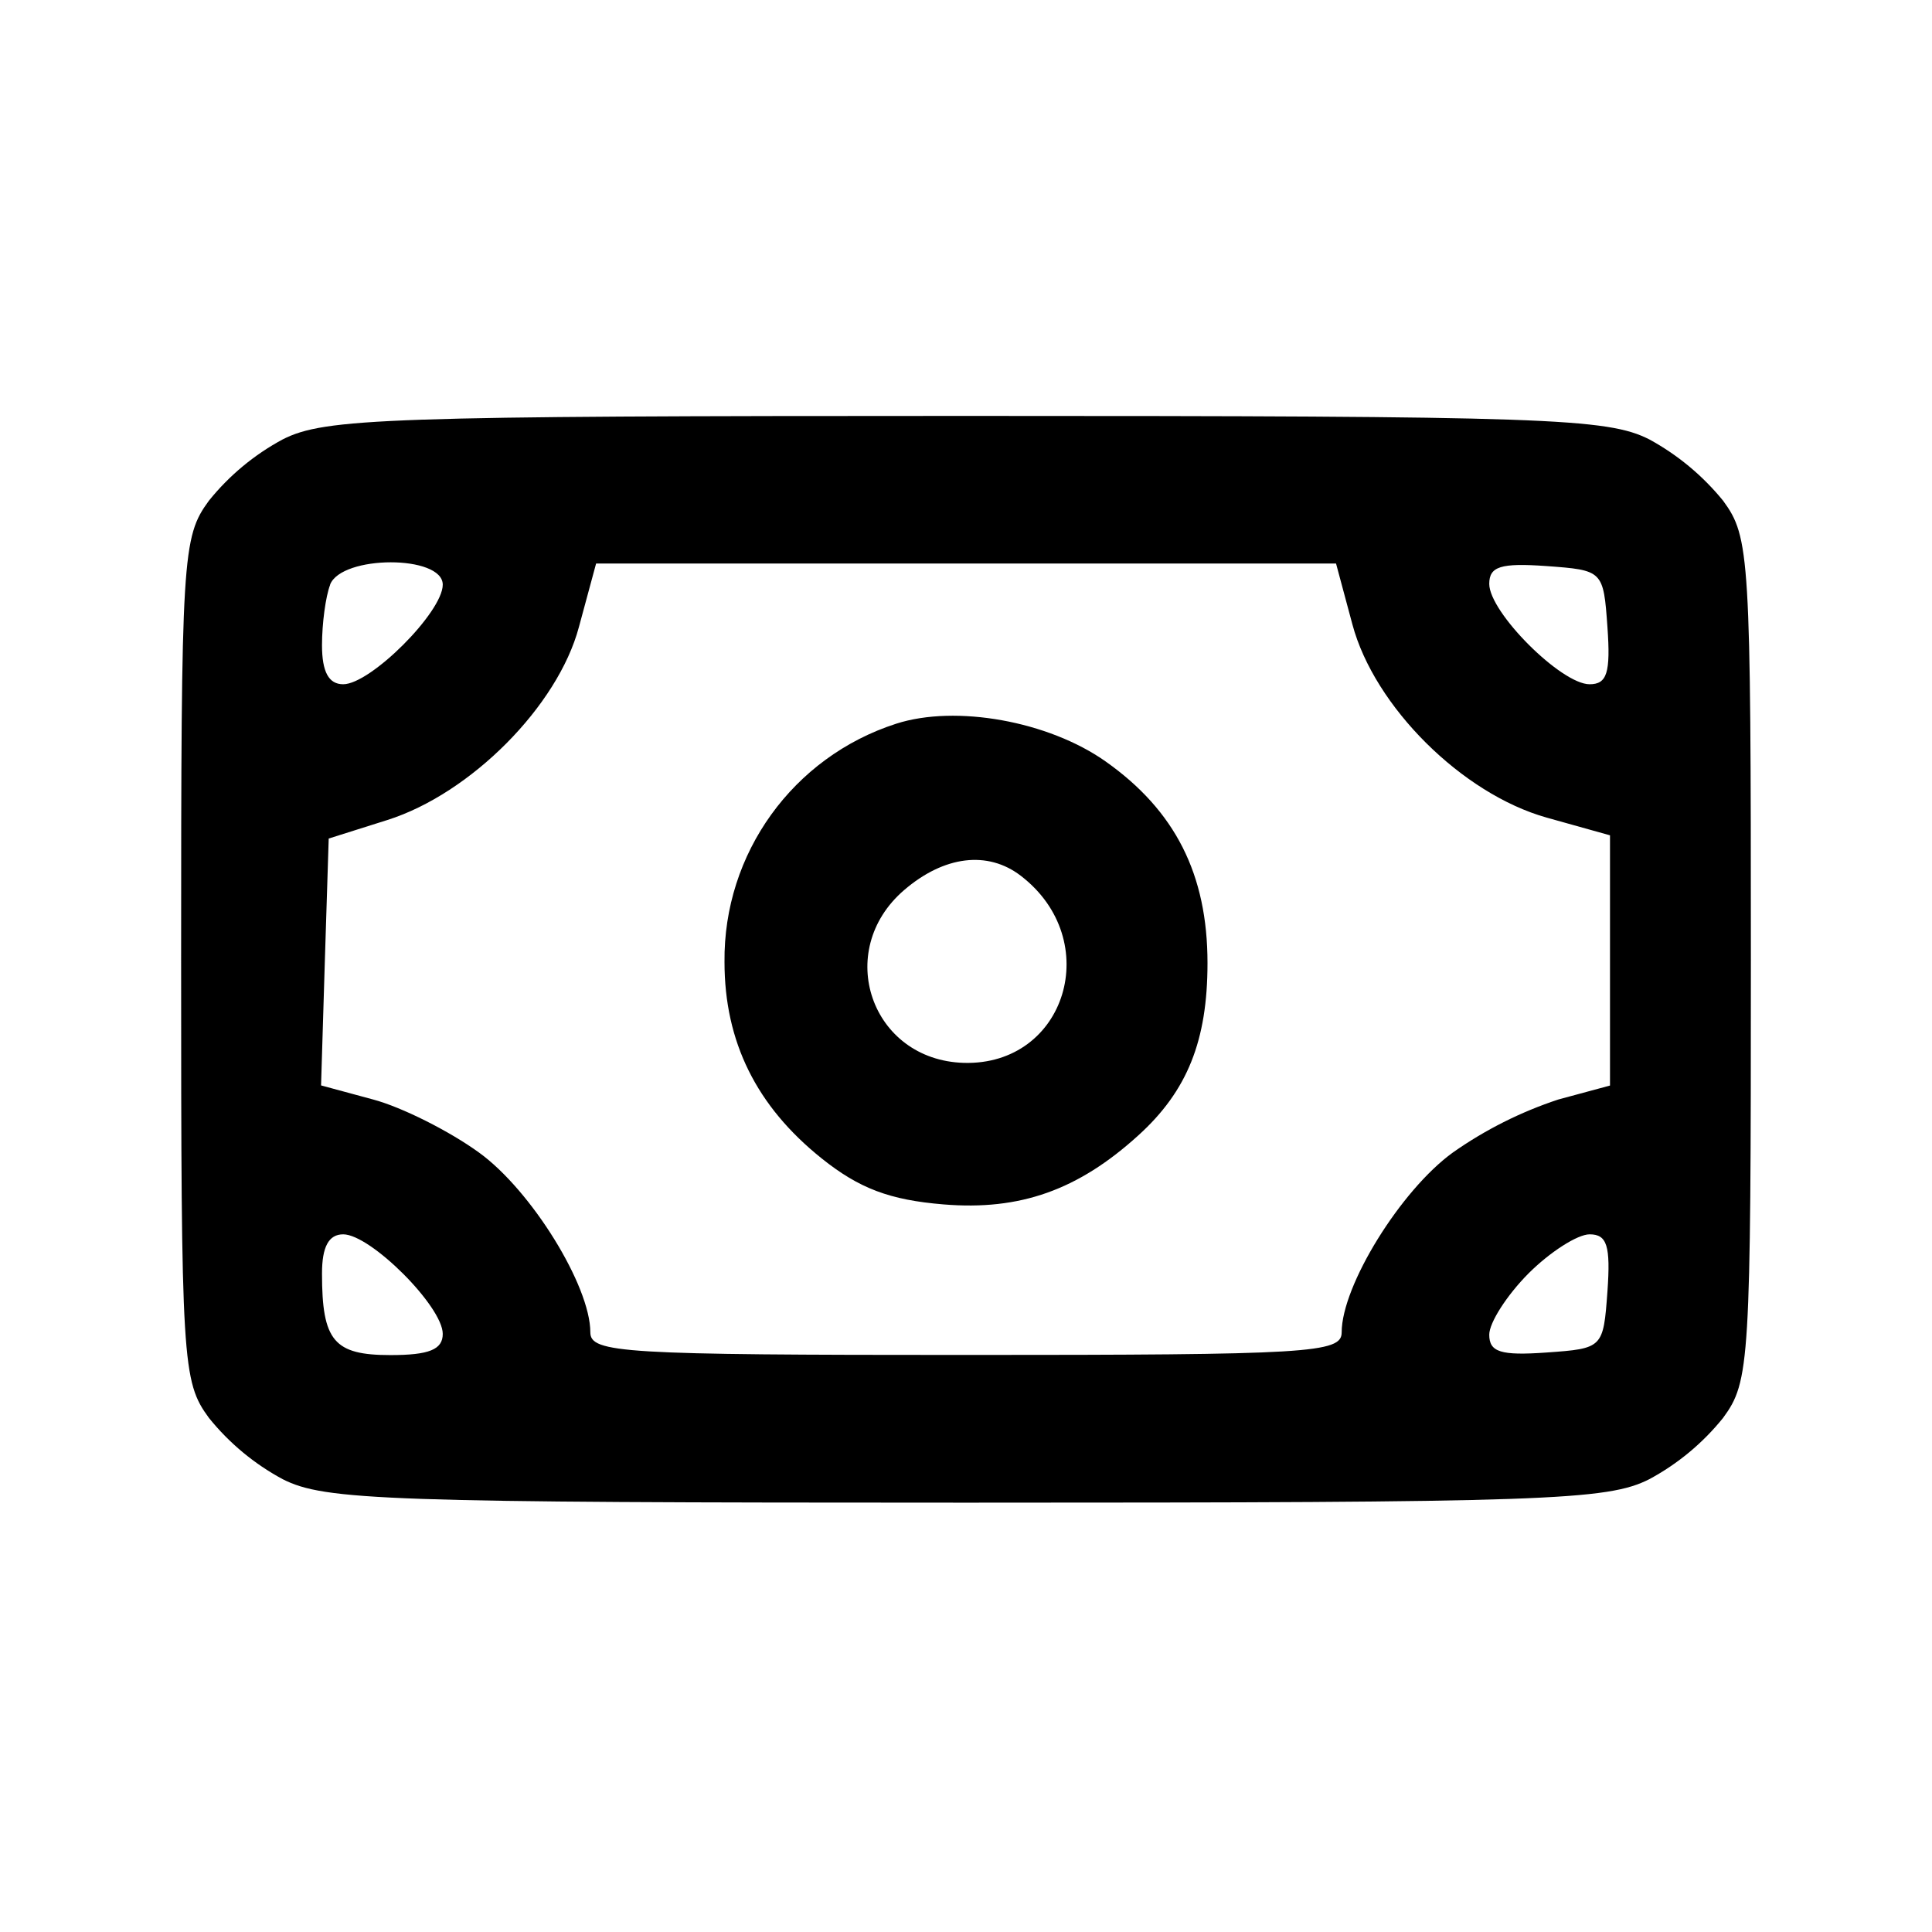
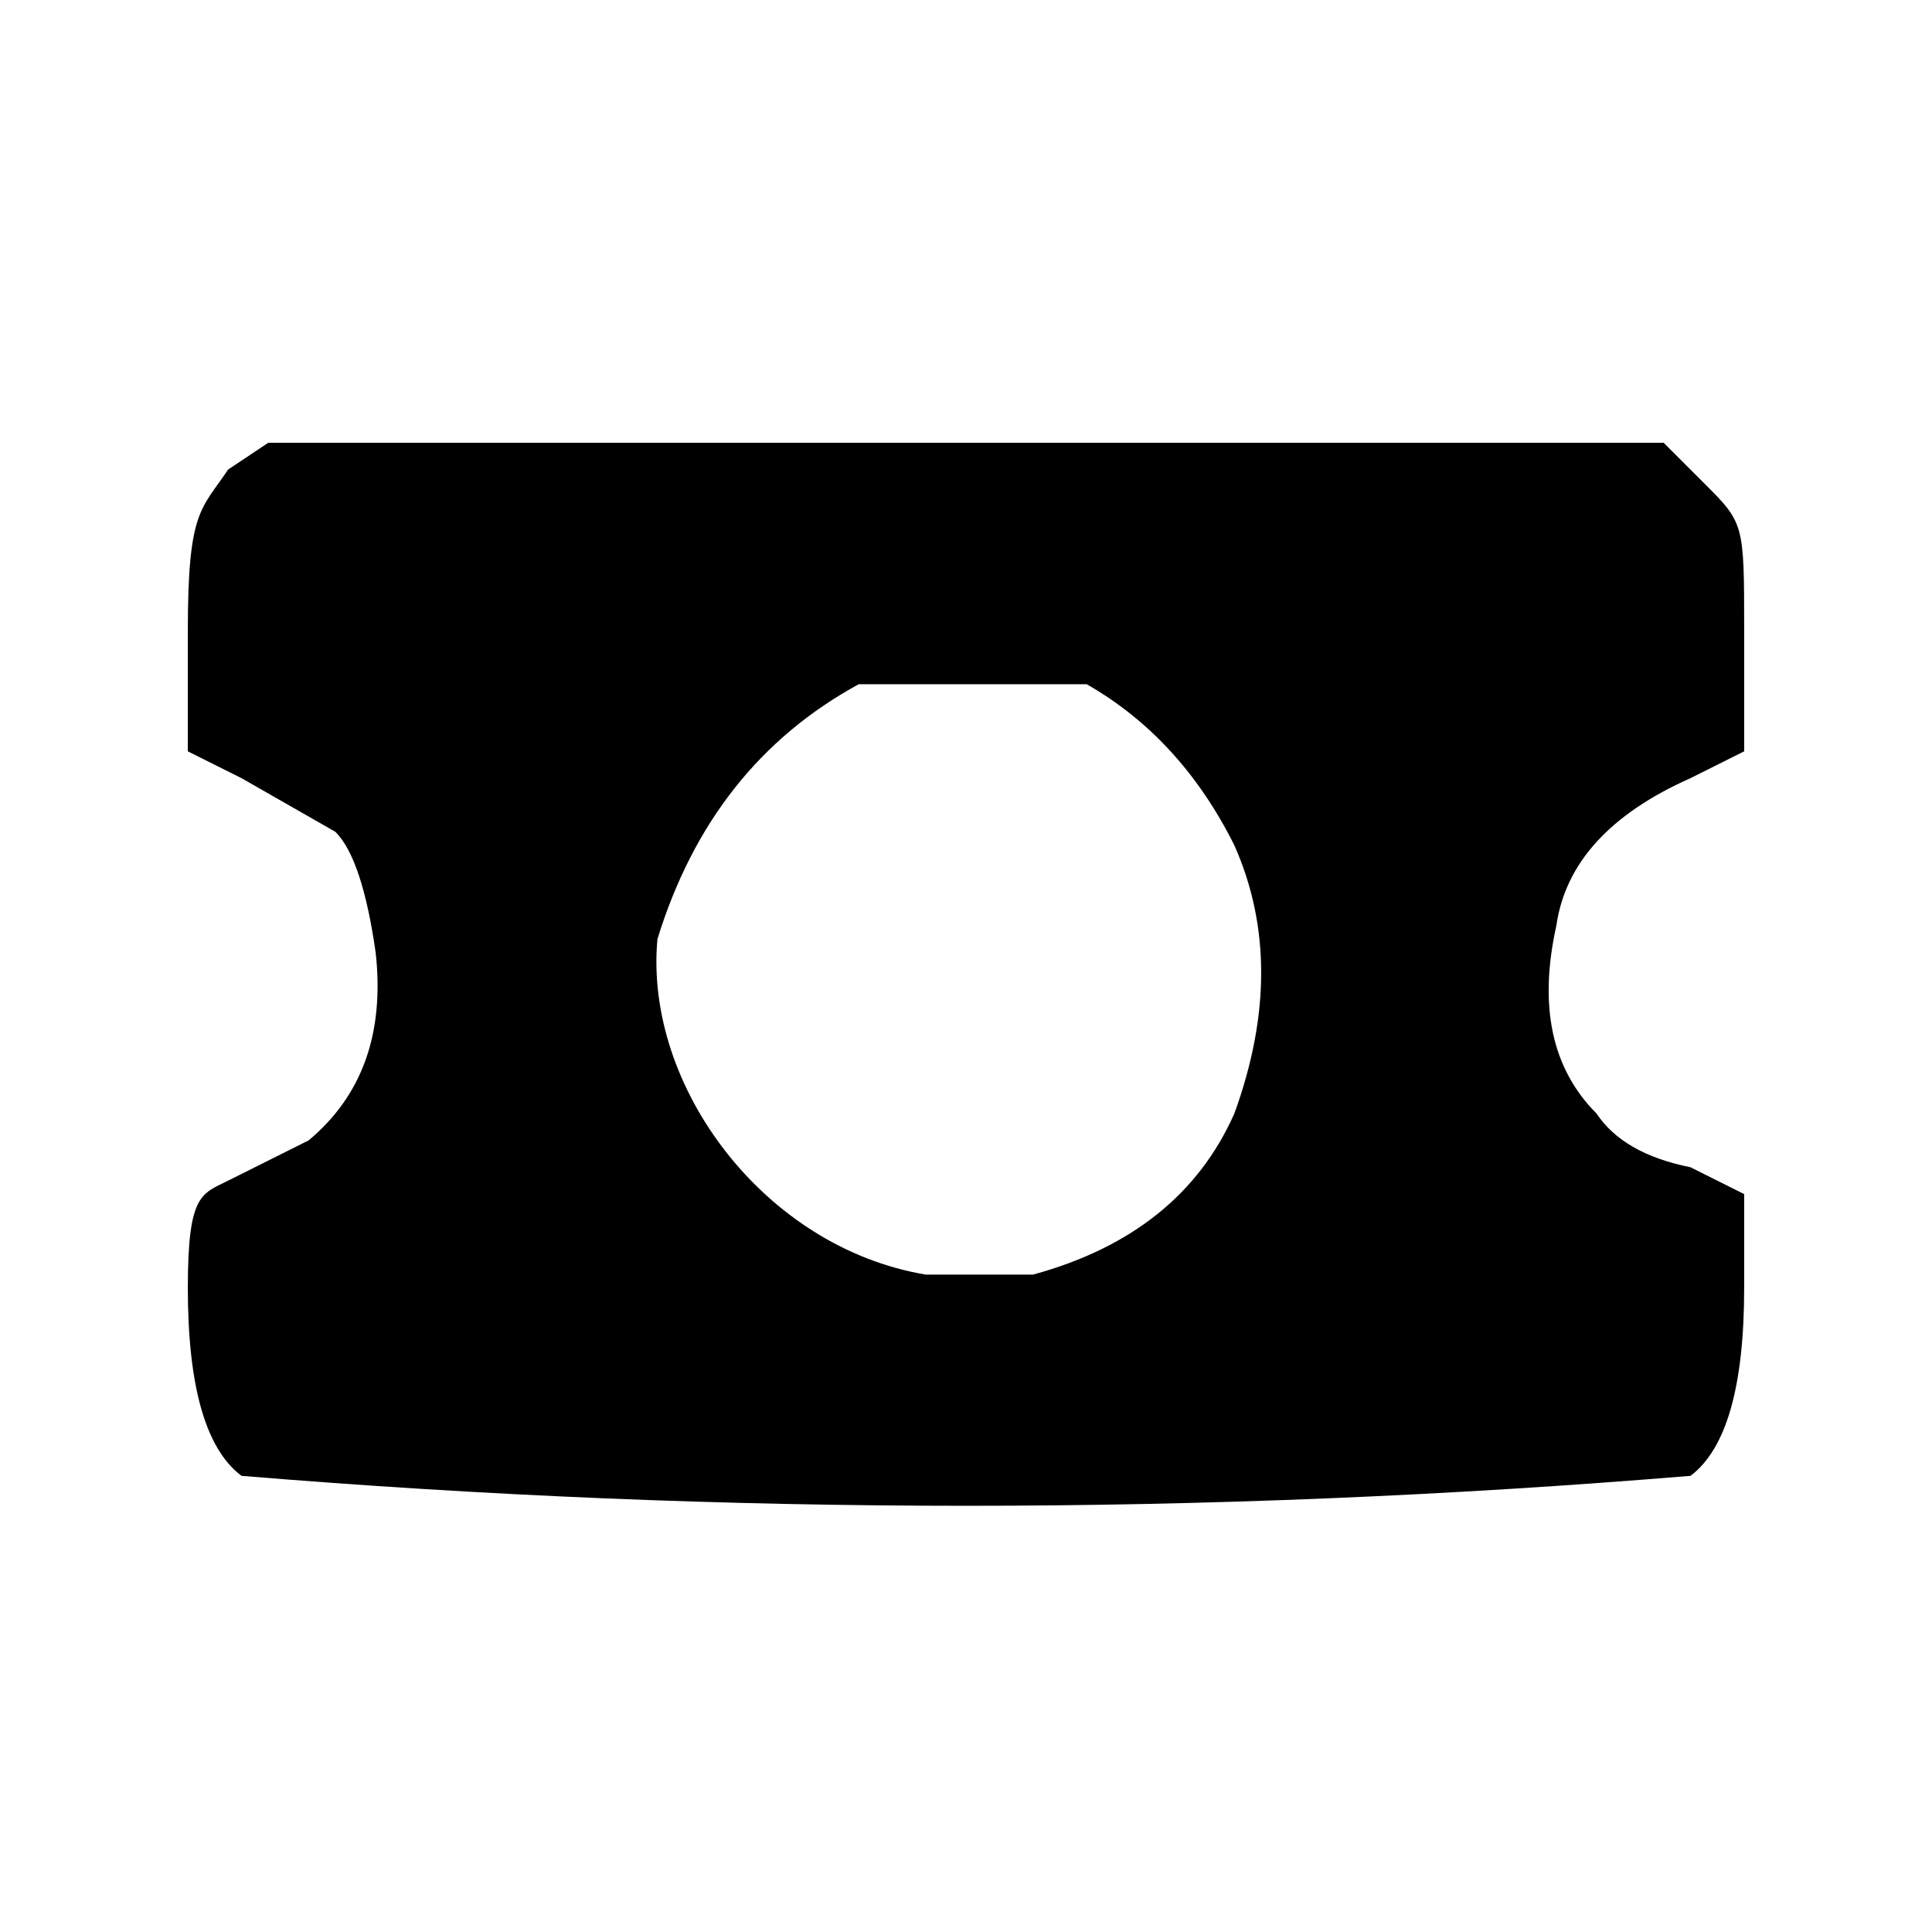
<svg xmlns="http://www.w3.org/2000/svg" width="144" height="144" viewBox="0 0 144 144" version="1.1">
-   <path d="M21.07 32.75a18 18 0 0 0-5.5 4.57c-1.99 2.72-2.07 4.04-2.07 34.18s.08 31.46 2.07 34.18a18 18 0 0 0 5.5 4.57C24.2 111.84 28.75 112 72 112s47.8-.16 50.93-1.75a18 18 0 0 0 5.5-4.57c1.99-2.72 2.07-4.04 2.07-34.18 0-30.13-.08-31.46-2.07-34.18a18.5 18.5 0 0 0-5.5-4.57C119.8 31.16 115.25 31 72 31s-47.8.16-50.93 1.75m3.54 10.83c-.34.87-.61 2.9-.61 4.5 0 2 .5 2.92 1.58 2.92 2.04 0 7.42-5.38 7.42-7.42 0-2.23-7.54-2.22-8.4 0m18.55 3.15c-1.57 5.89-8.06 12.42-14.28 14.39L24.5 62.5l-.29 9.2-.28 9.2 3.88 1.05c2.14.57 5.7 2.36 7.9 3.96C39.6 88.72 44 95.84 44 99.3c0 1.55 2.42 1.69 28 1.69s28-.14 28-1.68c0-3.48 4.4-10.6 8.29-13.41a30 30 0 0 1 7.86-3.95l3.85-1.04V62.26l-4.72-1.32c-6.3-1.77-12.84-8.27-14.48-14.4L99.58 42H44.43zM111 43.52c0 2.12 5.36 7.48 7.48 7.48 1.3 0 1.57-.86 1.33-4.25-.3-4.23-.33-4.25-4.56-4.56-3.4-.24-4.25.03-4.25 1.33M66.8 53.94A18.45 18.45 0 0 0 54 71.7c0 5.95 2.38 10.75 7.24 14.64 2.8 2.24 5.07 3.1 9.09 3.43 5.7.47 10.03-1.07 14.52-5.15C88.5 81.31 90 77.56 90 71.78c0-6.6-2.4-11.36-7.6-15.03-4.25-3-11.16-4.24-15.6-2.81m.59 12.4c-5.28 4.54-2.46 12.68 4.45 12.88 7.63.21 10.48-9.15 4.25-13.94-2.47-1.9-5.72-1.5-8.7 1.06M24 94.92c0 5.03.89 6.08 5.1 6.08 2.88 0 3.9-.41 3.9-1.58 0-2.04-5.38-7.42-7.42-7.42-1.08 0-1.58.93-1.58 2.92m89.92 0c-1.6 1.61-2.92 3.66-2.92 4.56 0 1.3.86 1.57 4.25 1.33 4.23-.3 4.25-.33 4.56-4.56.24-3.4-.03-4.25-1.33-4.25-.9 0-2.95 1.31-4.56 2.92" stroke="none" fill="currentColor" fill-rule="evenodd" />
+   <path d="M17 35c-2 3-3 3-3 12v9l4 2 7 4q2 2 3 9 1 9-5 14l-6 3c-2 1-3 1-3 8q0 11 4 14a654 654 0 0 0 108 0q4-3 4-14v-7l-4-2q-5-1-7-4-5-5-3-14 1-7 10-11l4-2v-9c0-8 0-8-3-11l-3-3H20zm47 16q-11 6-15 19c-1 11 8 23 20 25h8q11-3 15-12 4-11 0-20-4-8-11-12z" stroke="none" fill="currentColor" fill-rule="evenodd" />
</svg>
